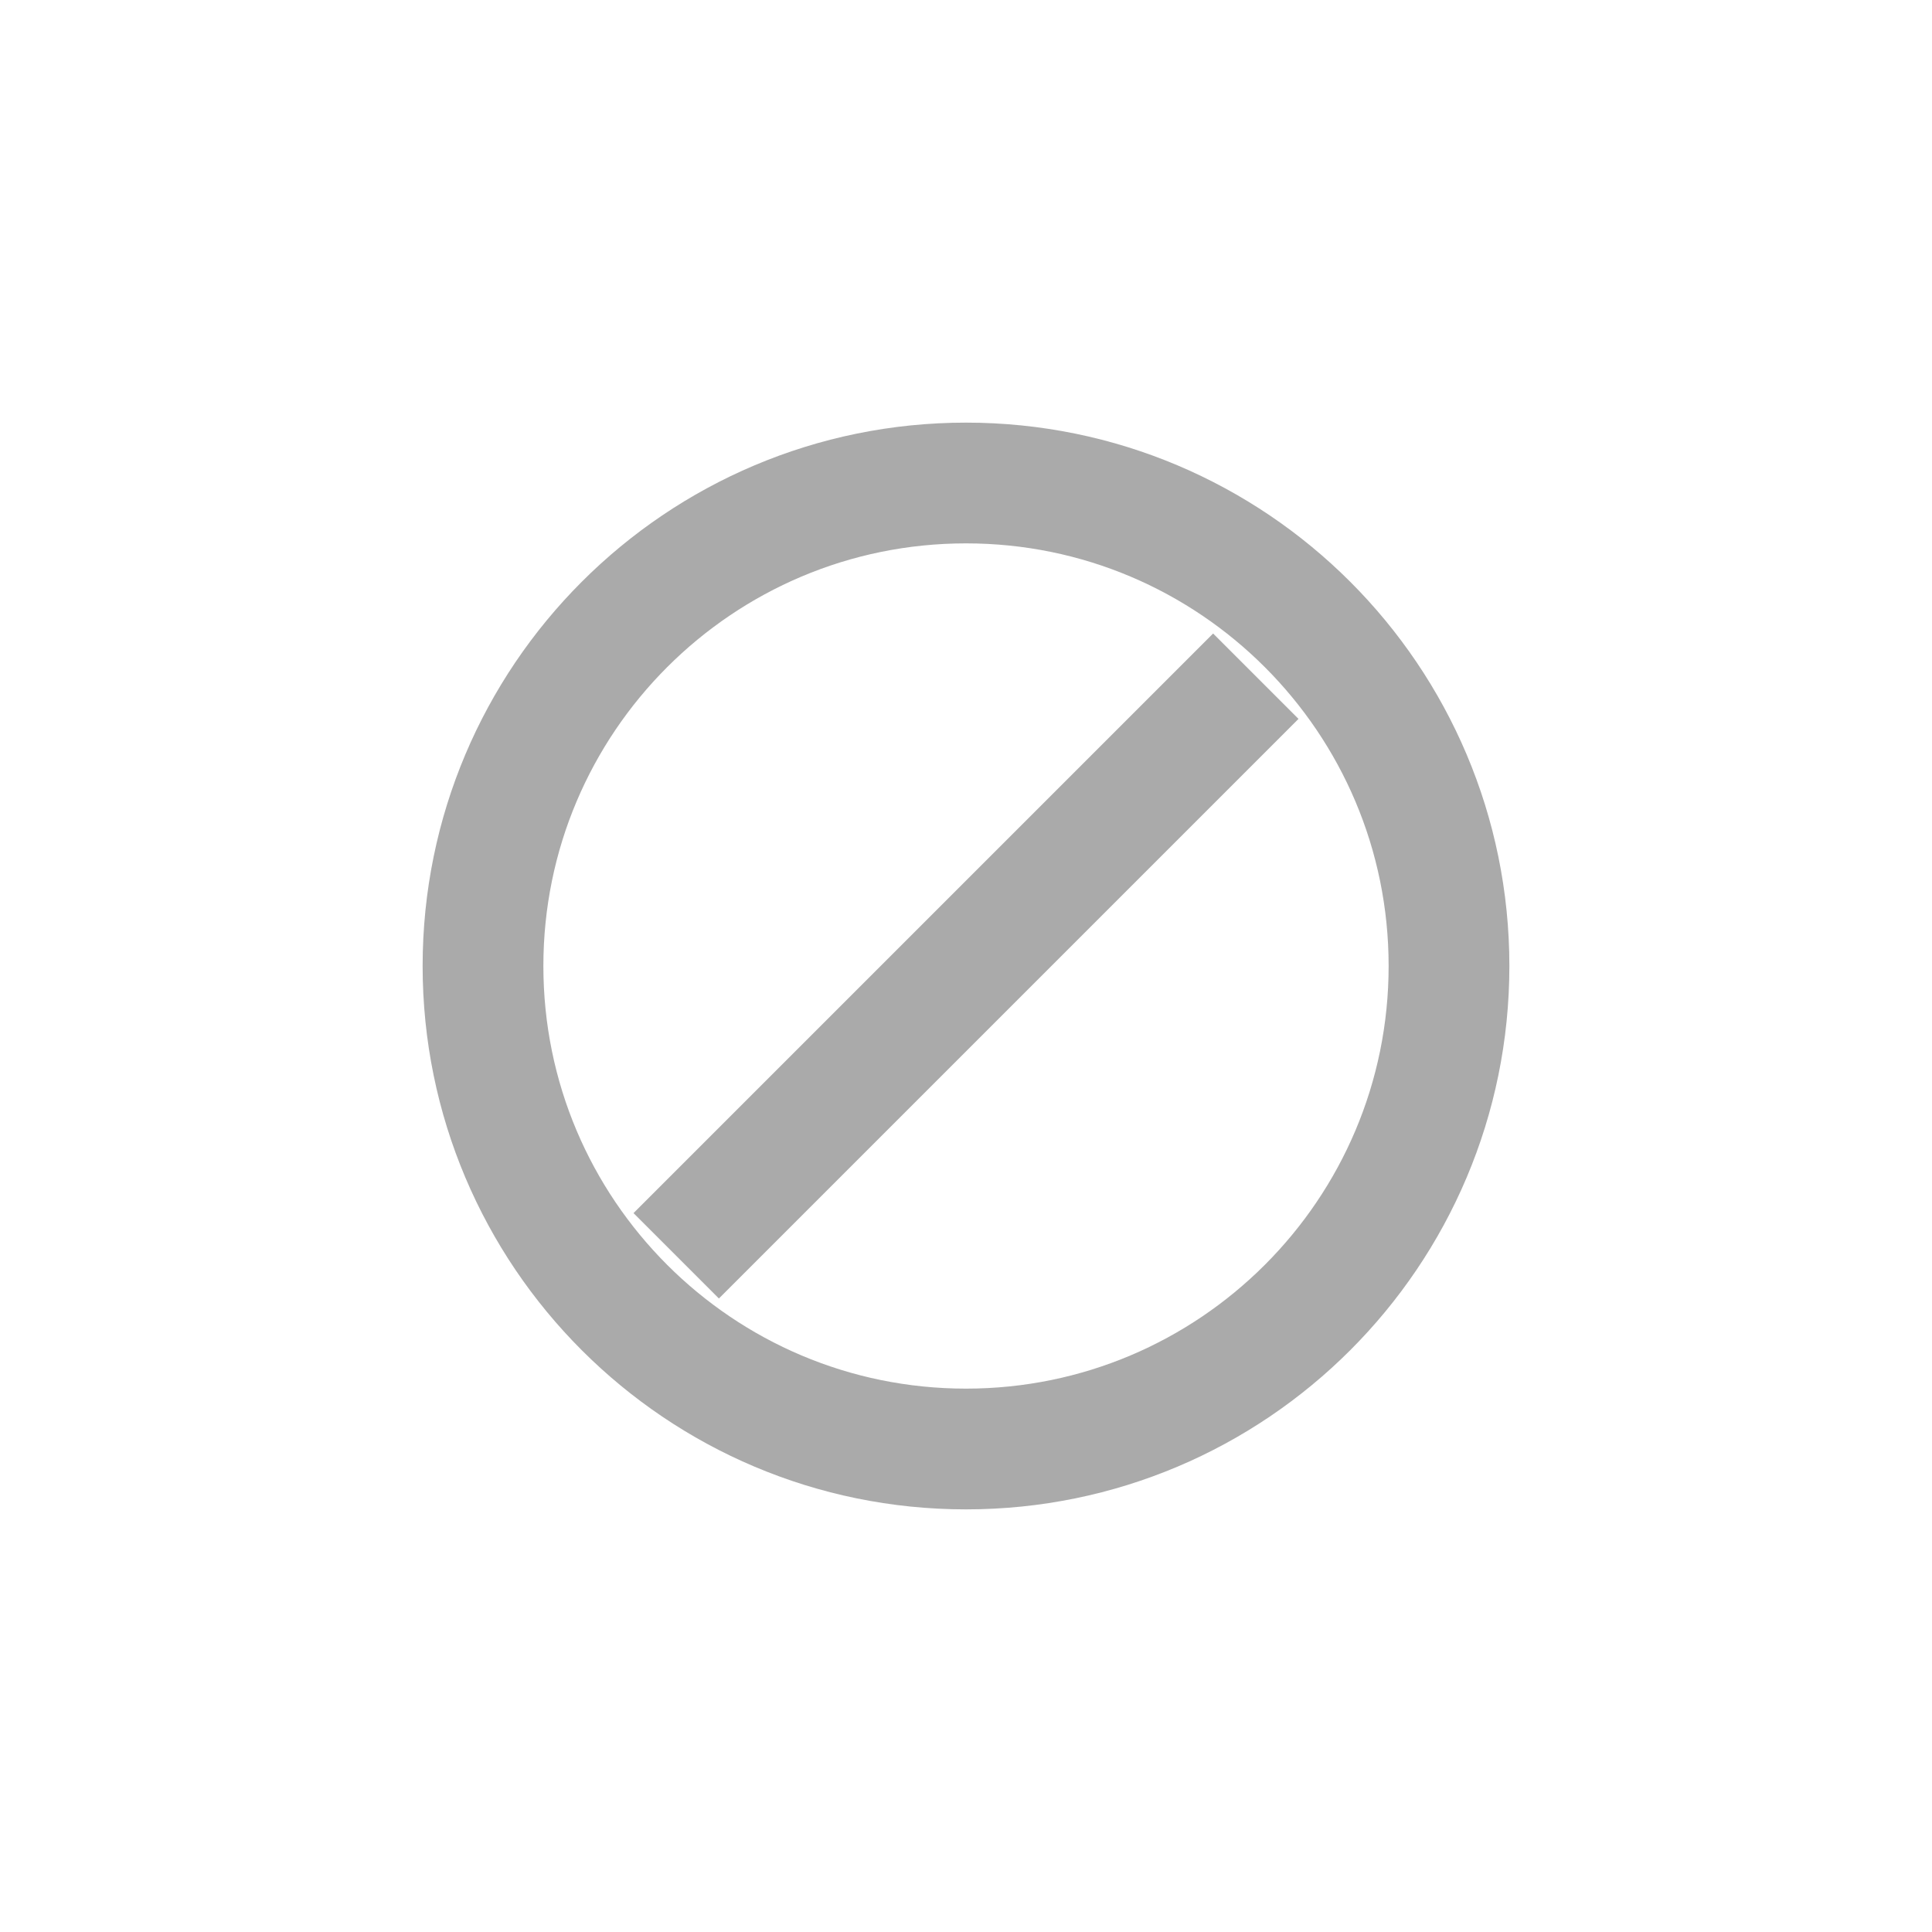
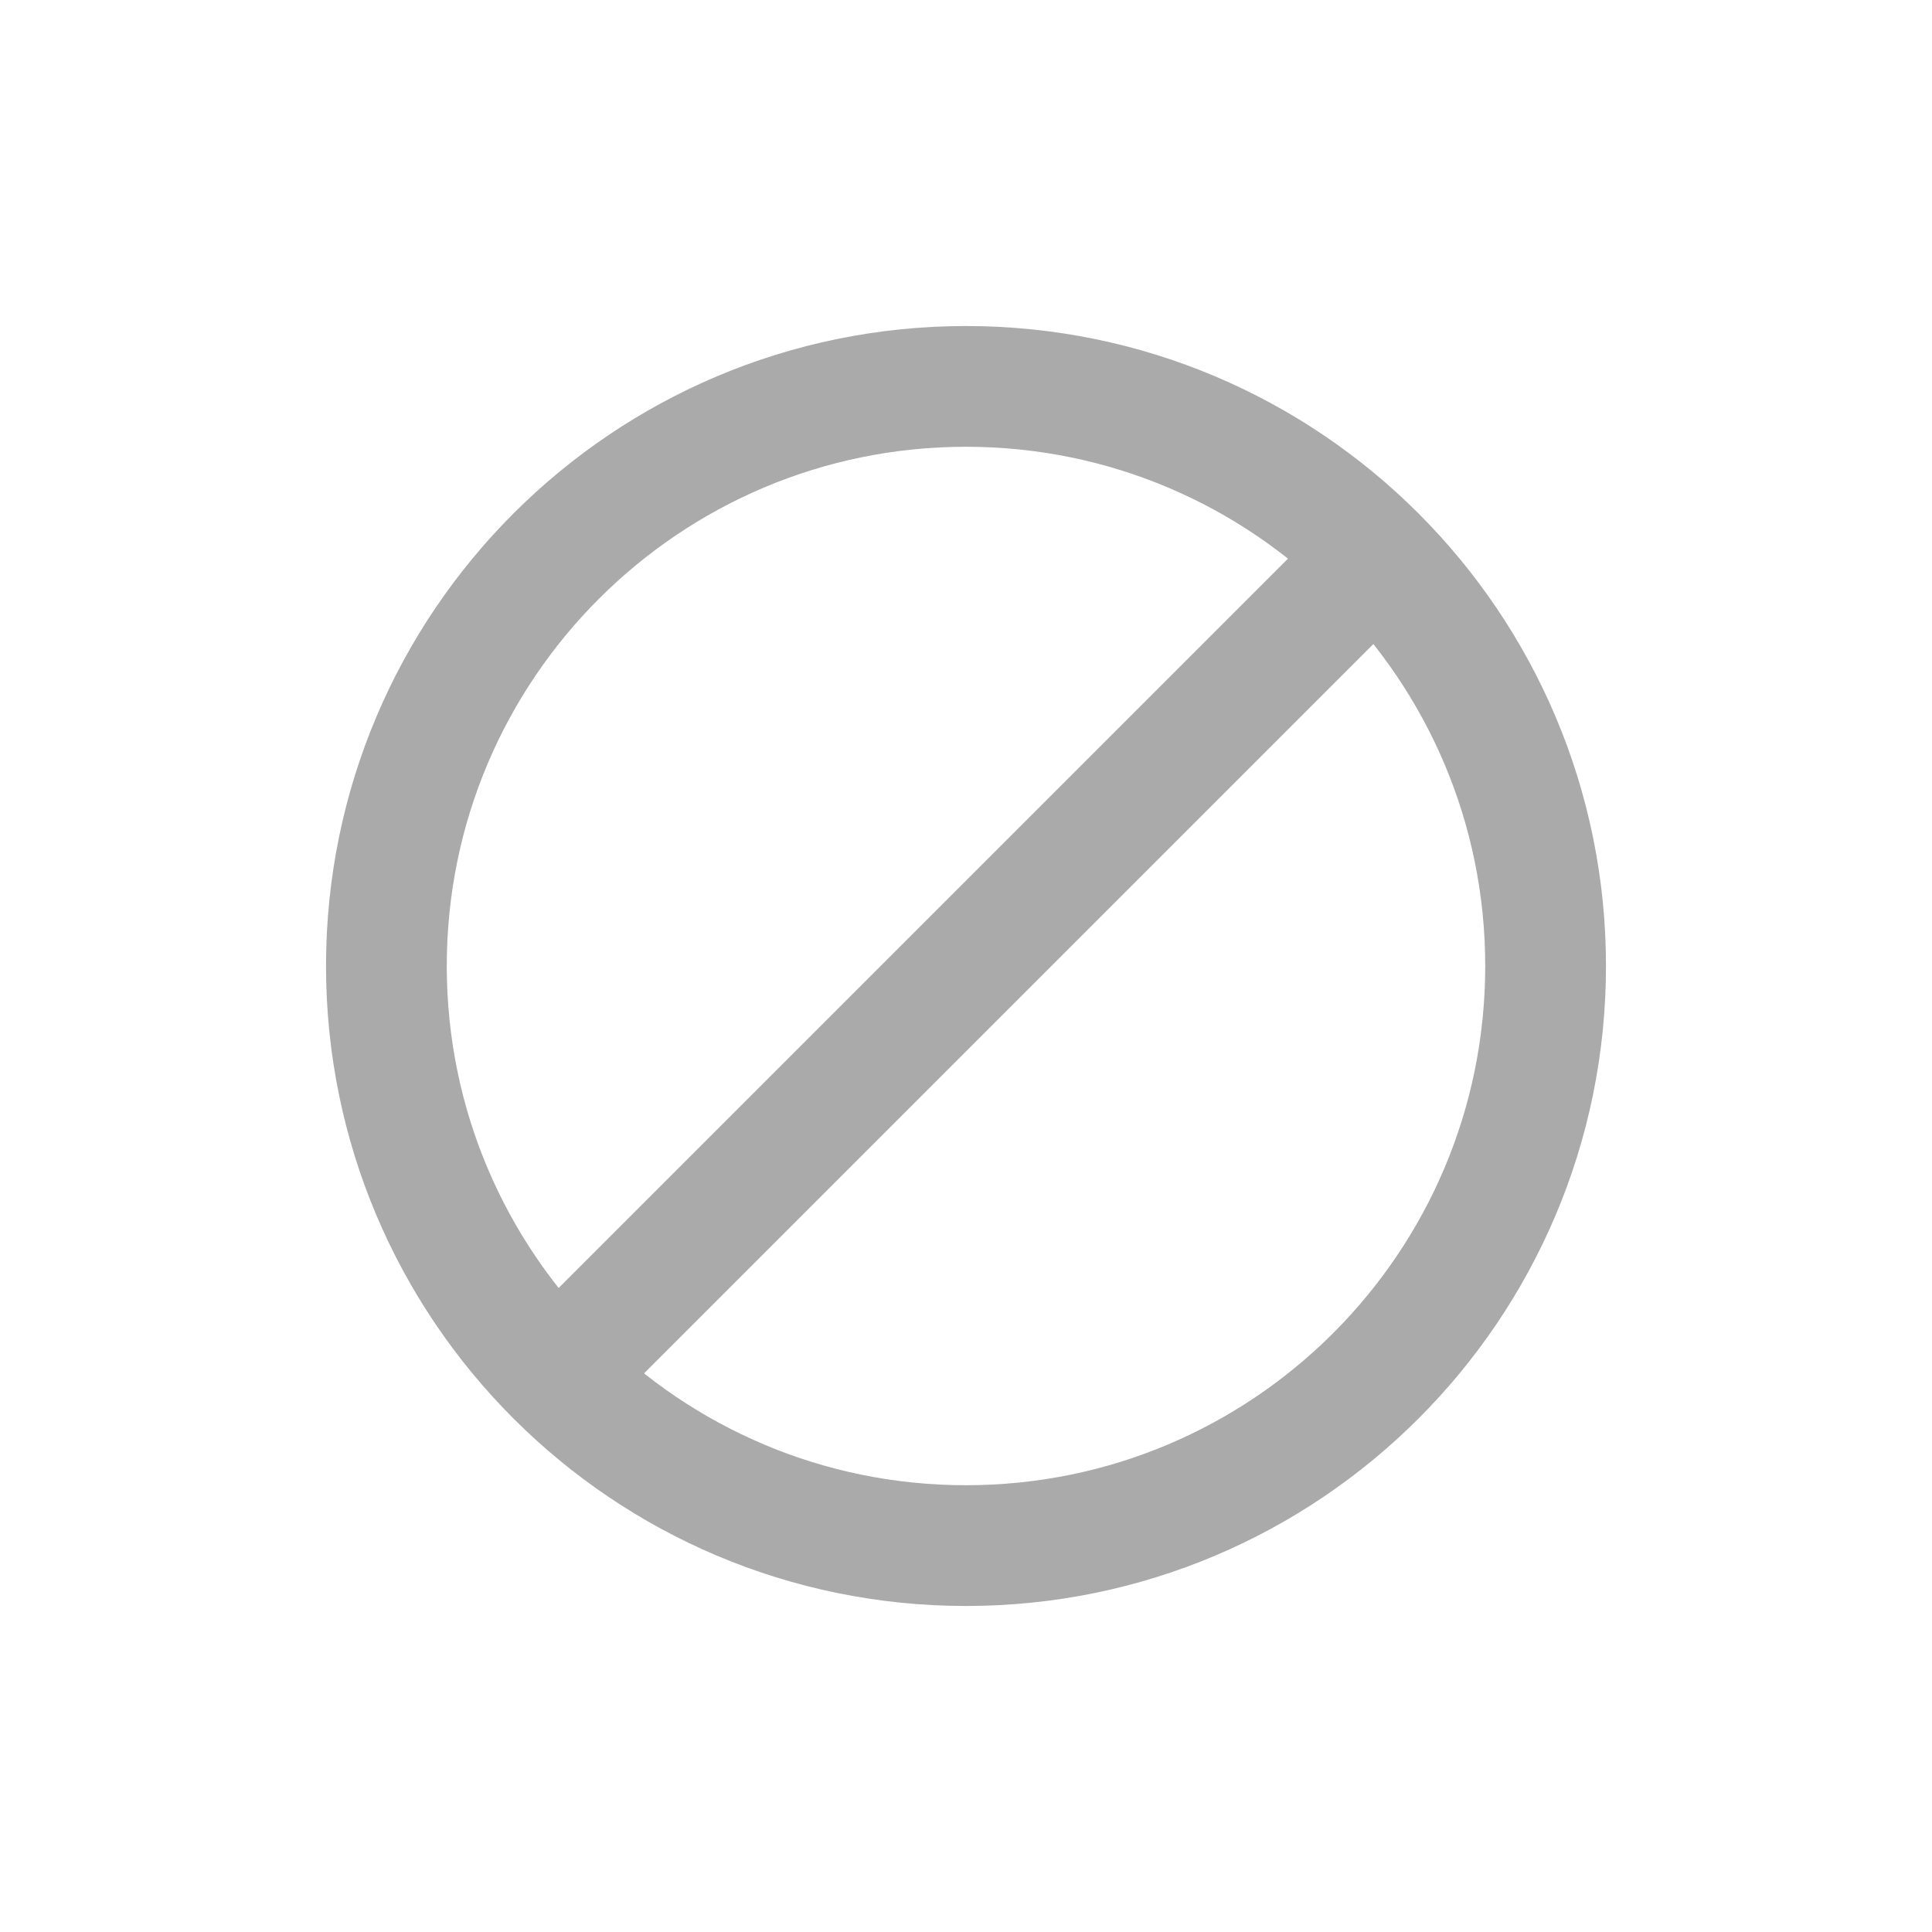
<svg xmlns="http://www.w3.org/2000/svg" class="svg-danger svg-icon" viewBox="0 0 20 20">
-   <g fill="none" stroke-width="1.25" stroke="#aaa">
-     <circle cx="10" cy="10" r="5" />
-     <line x1="7" x2="13" y1="13" y2="7" />
+   <g stroke-width="1.25" fill="none" stroke="#aaa">
+     <circle cx="10" cy="10" r="6" />
+     <line x1="5.8" x2="14.2" y1="14.2" y2="5.8" />
  </g>
</svg>
